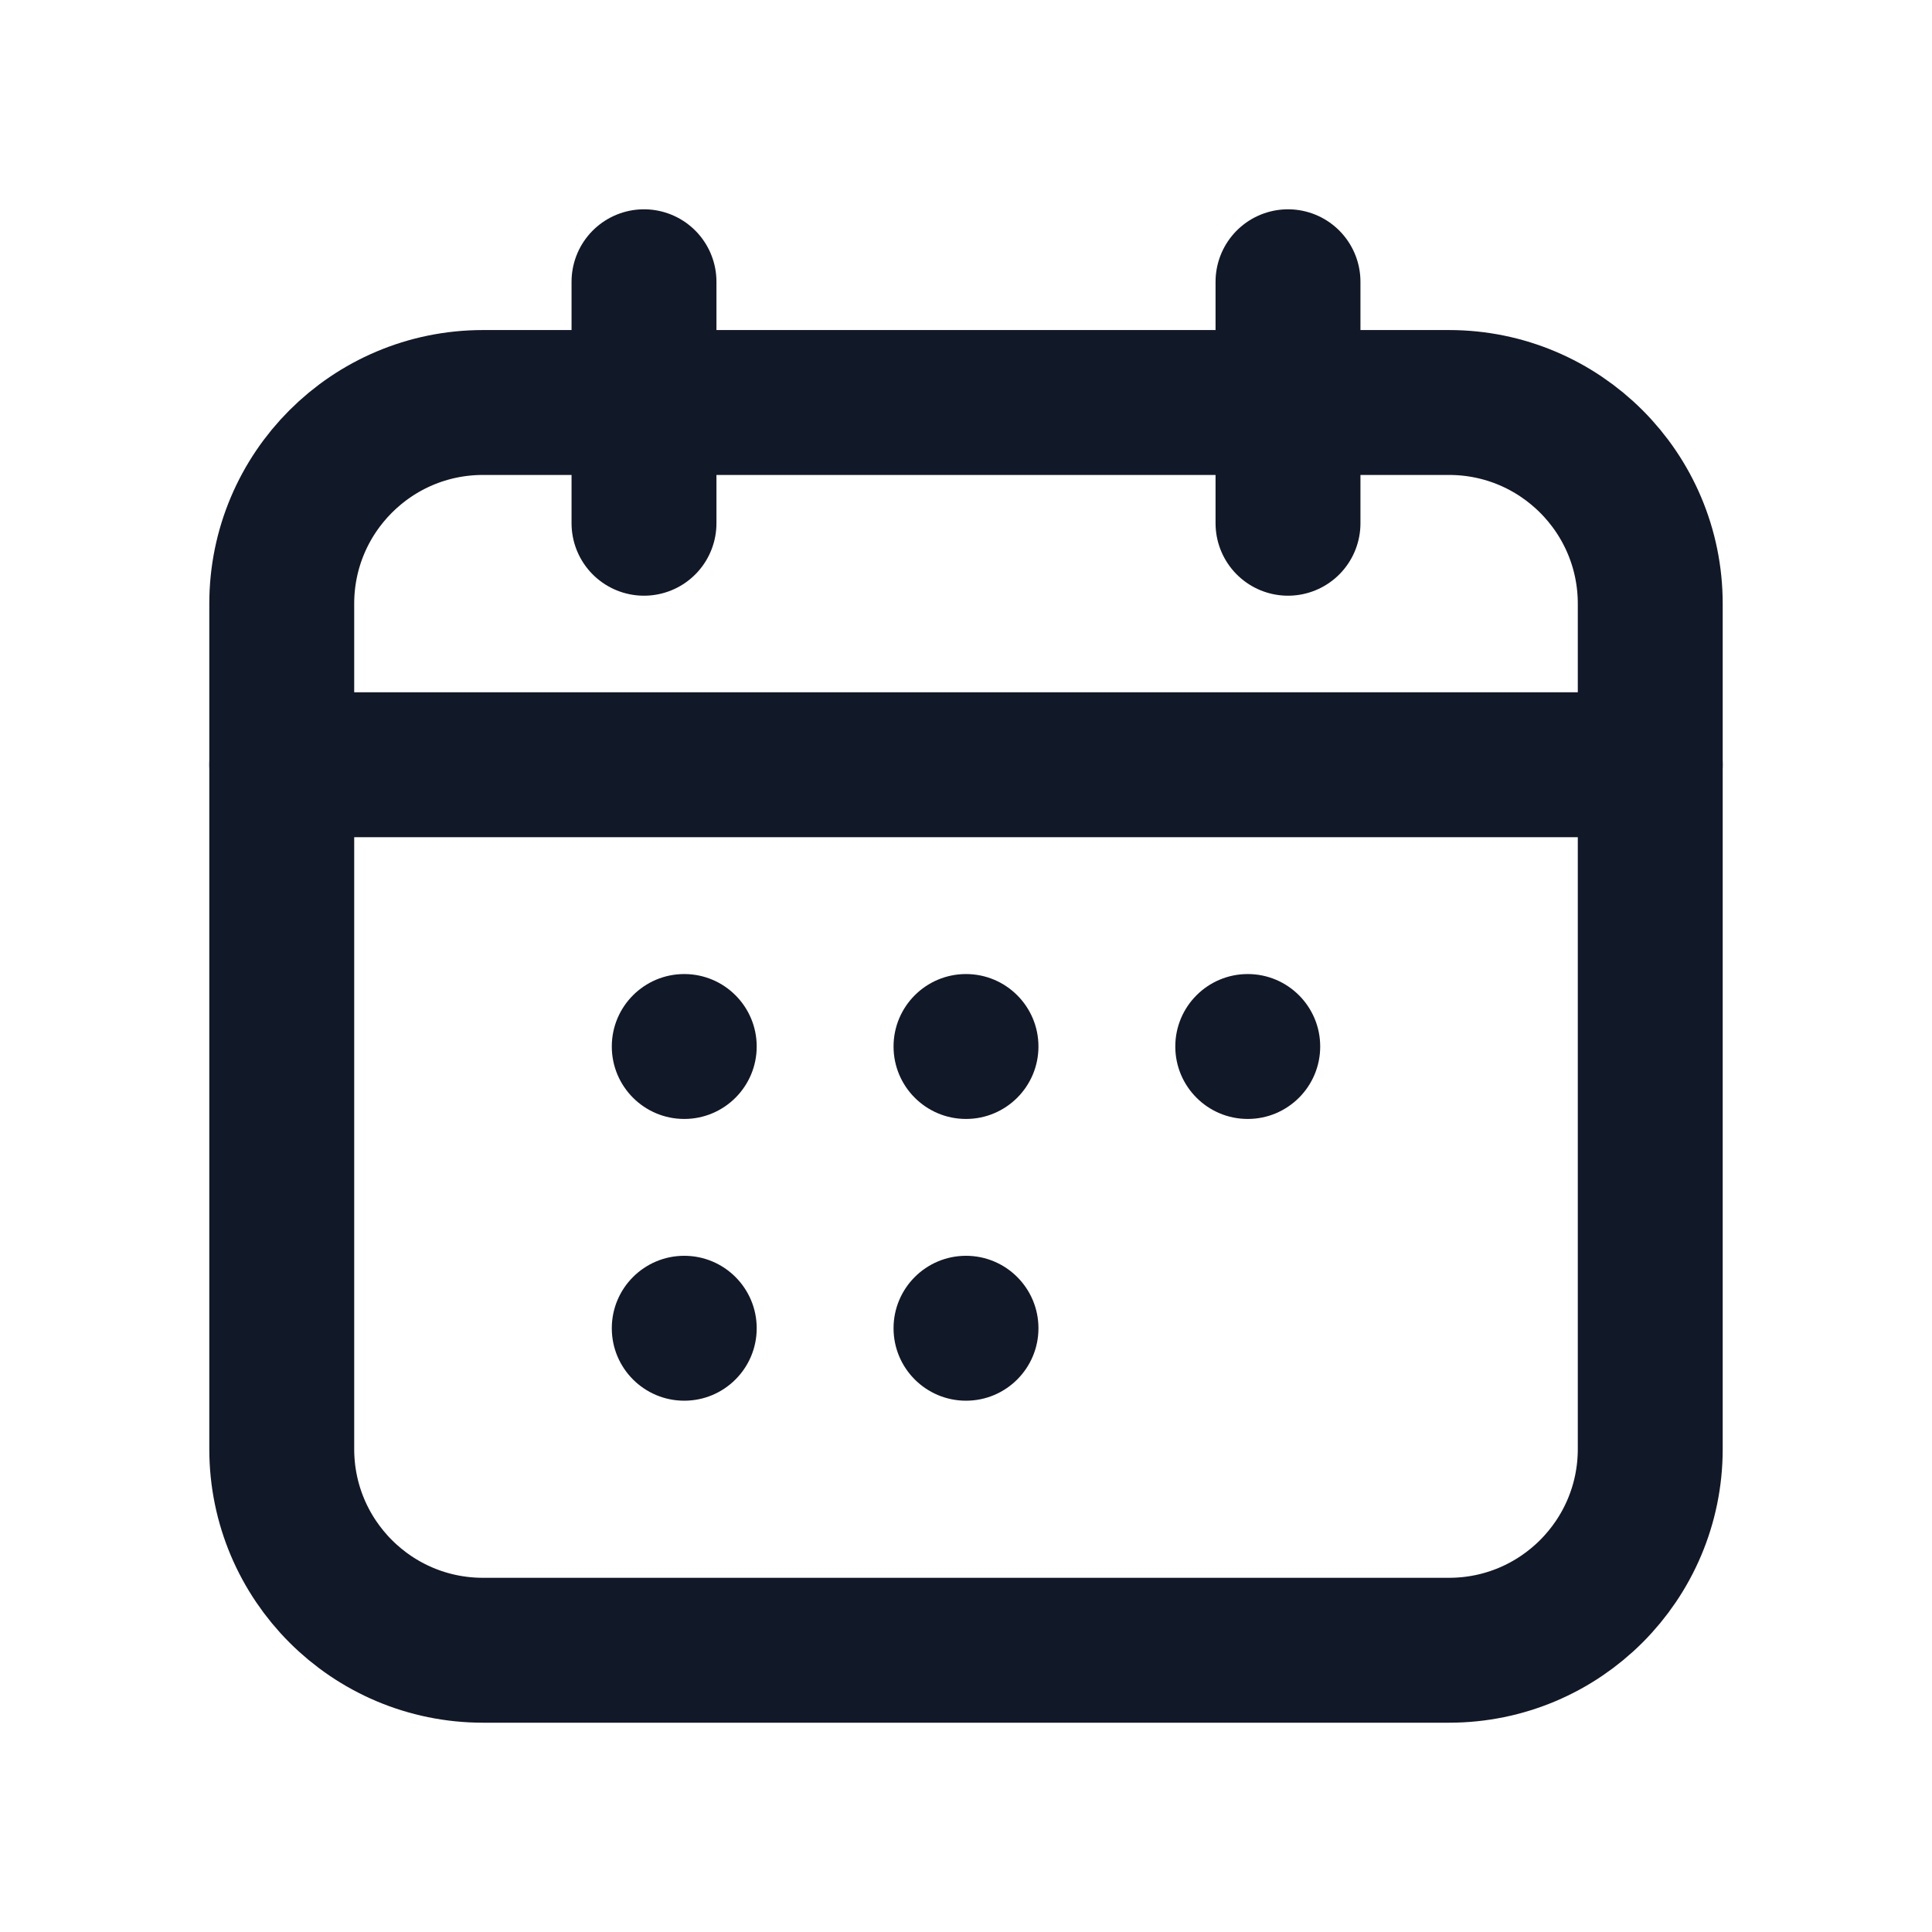
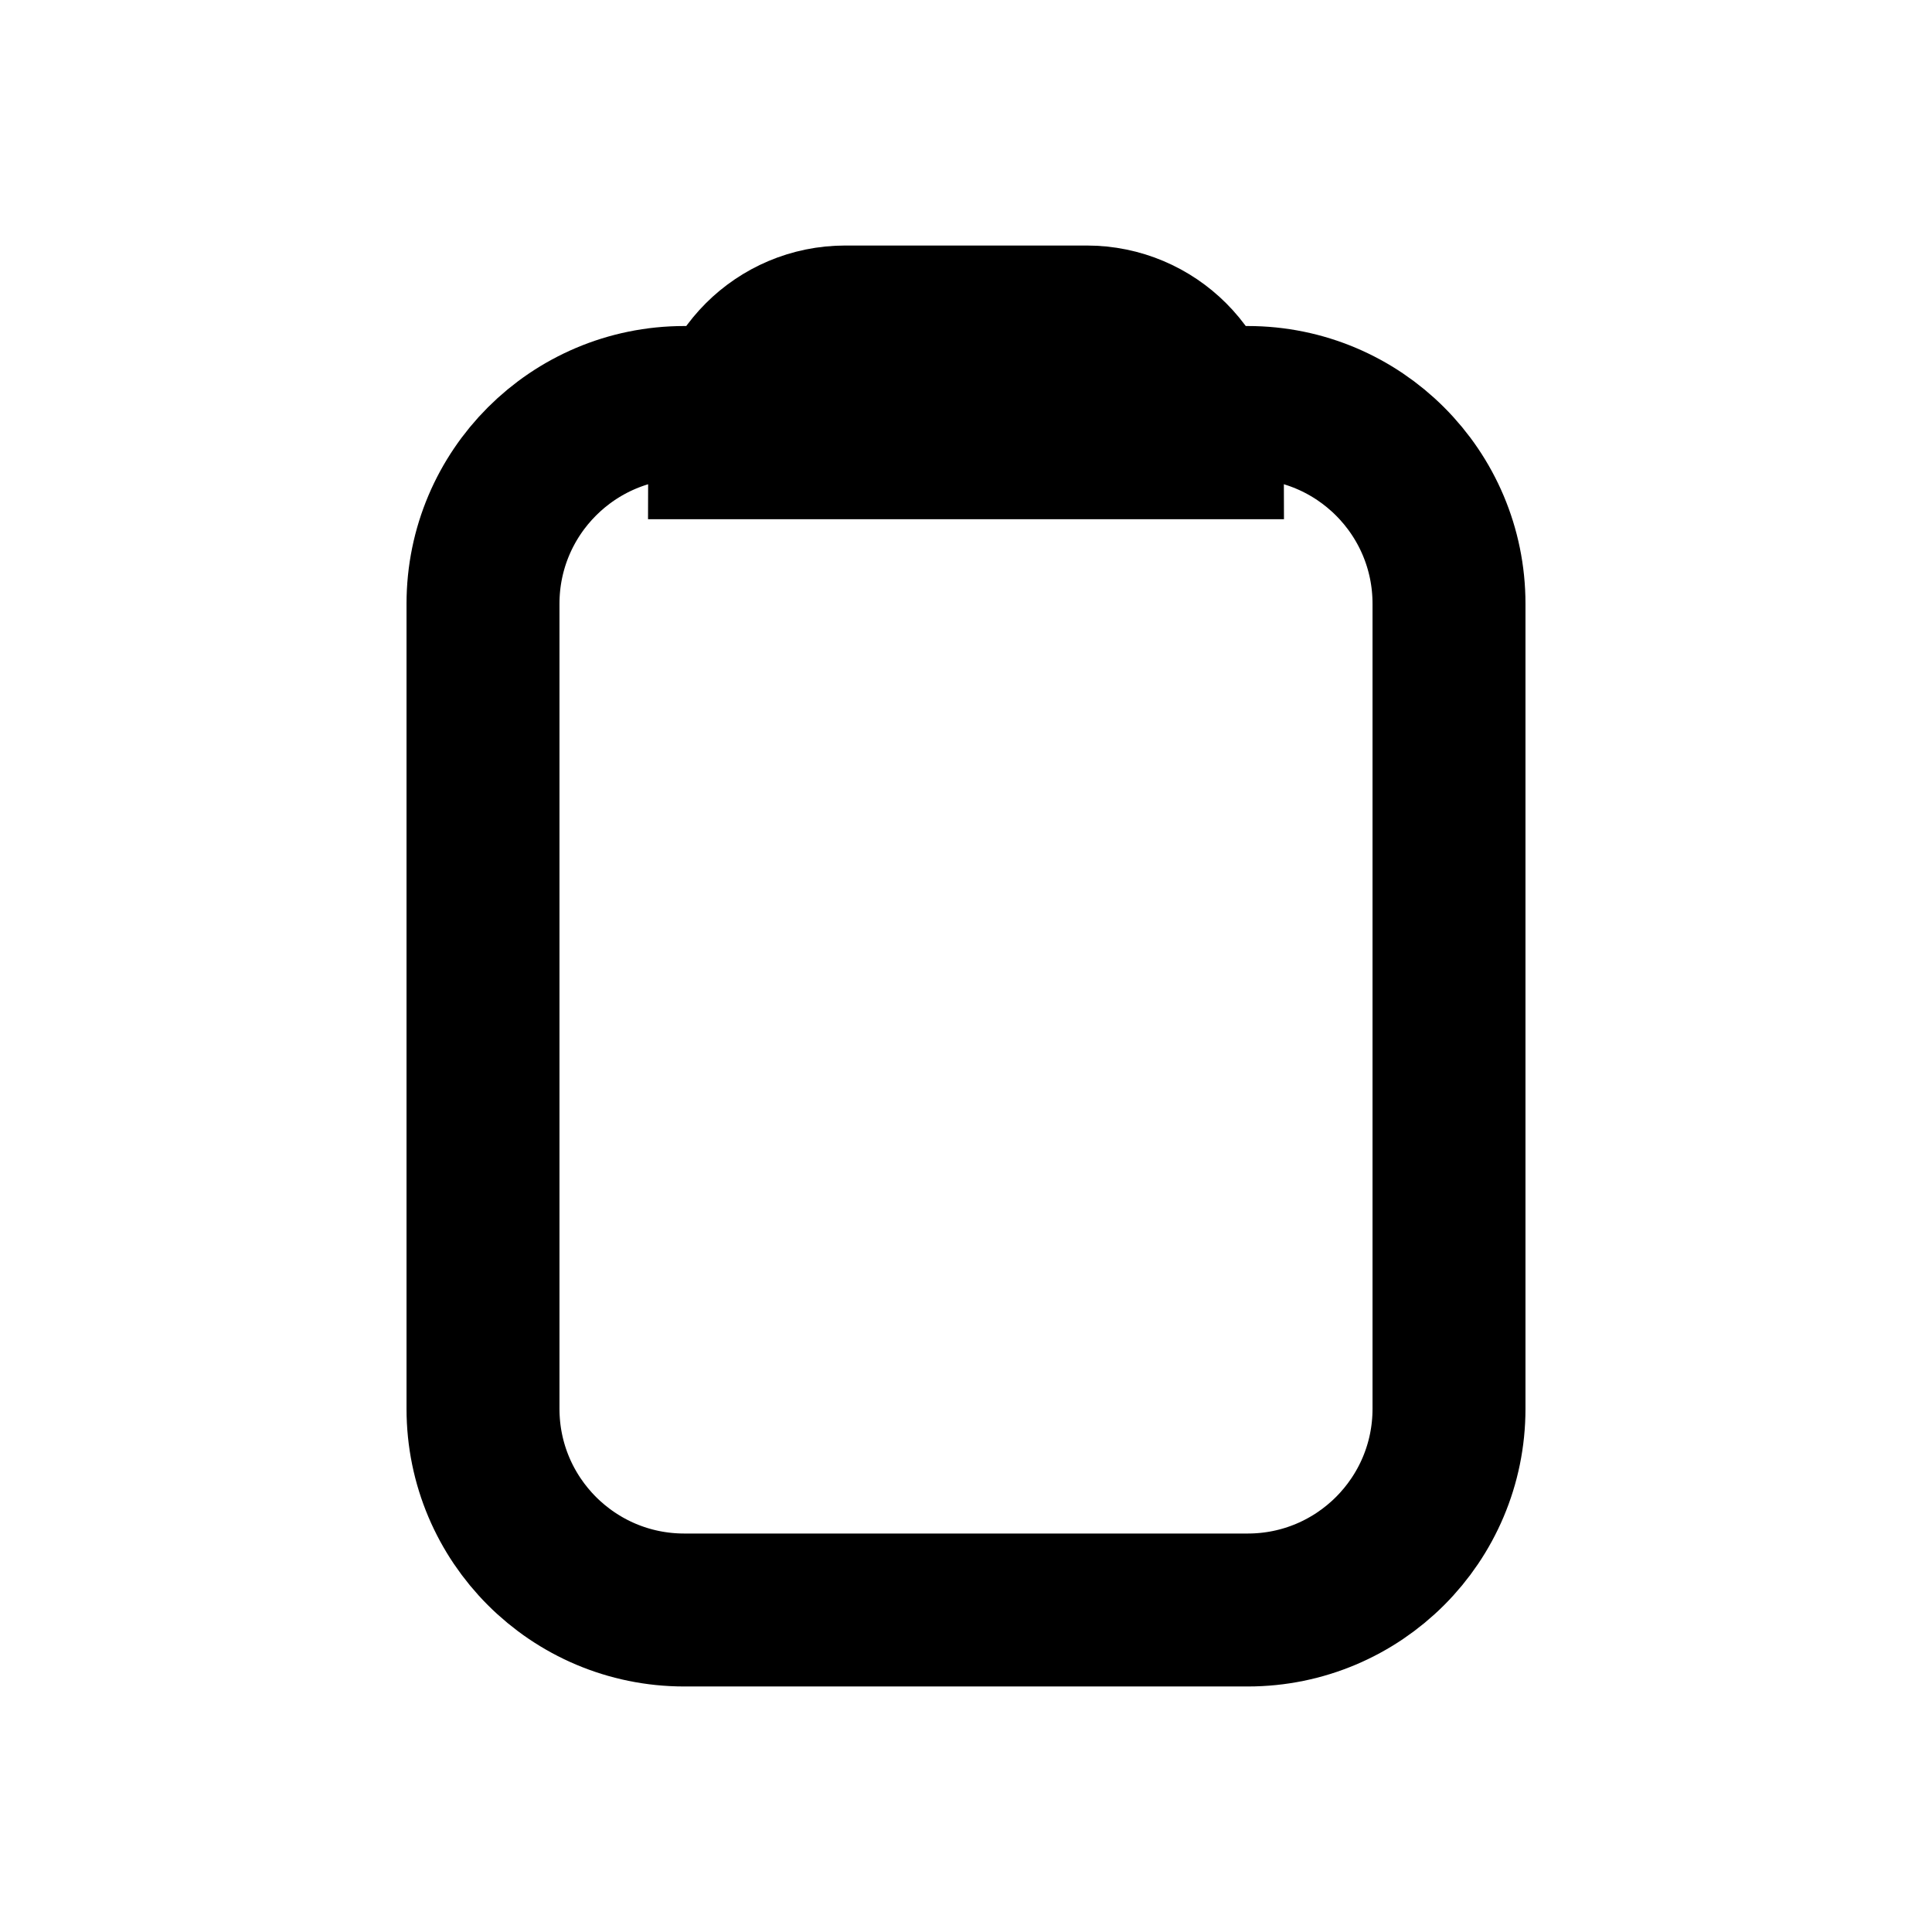
<svg xmlns="http://www.w3.org/2000/svg" viewBox="0 0 24 24" fill="none">
-   <rect x="3.5" y="5" width="17" height="15.5" rx="2.5" stroke="#111827" stroke-width="1.8" />
-   <path d="M3.5 9.5H20.5" stroke="#111827" stroke-width="1.8" stroke-linecap="round" />
-   <path d="M8 3.5V6.5M16 3.5V6.5" stroke="#111827" stroke-width="1.8" stroke-linecap="round" />
-   <circle cx="8.5" cy="13" r="0.9" fill="#111827" />
-   <circle cx="12" cy="13" r="0.9" fill="#111827" />
-   <circle cx="15.5" cy="13" r="0.9" fill="#111827" />
-   <circle cx="8.5" cy="16.5" r="0.9" fill="#111827" />
-   <circle cx="12" cy="16.5" r="0.9" fill="#111827" />
+   <rect x="6" y="5" width="12" height="15" rx="2.5" stroke="currentColor" stroke-width="1.9" />
+   <path d="M9 5.5h6a1.5 1.5 0 00-1.5-1.5h-3A1.5 1.5 0 009 5.5z" stroke="currentColor" stroke-width="1.9" />
</svg>
